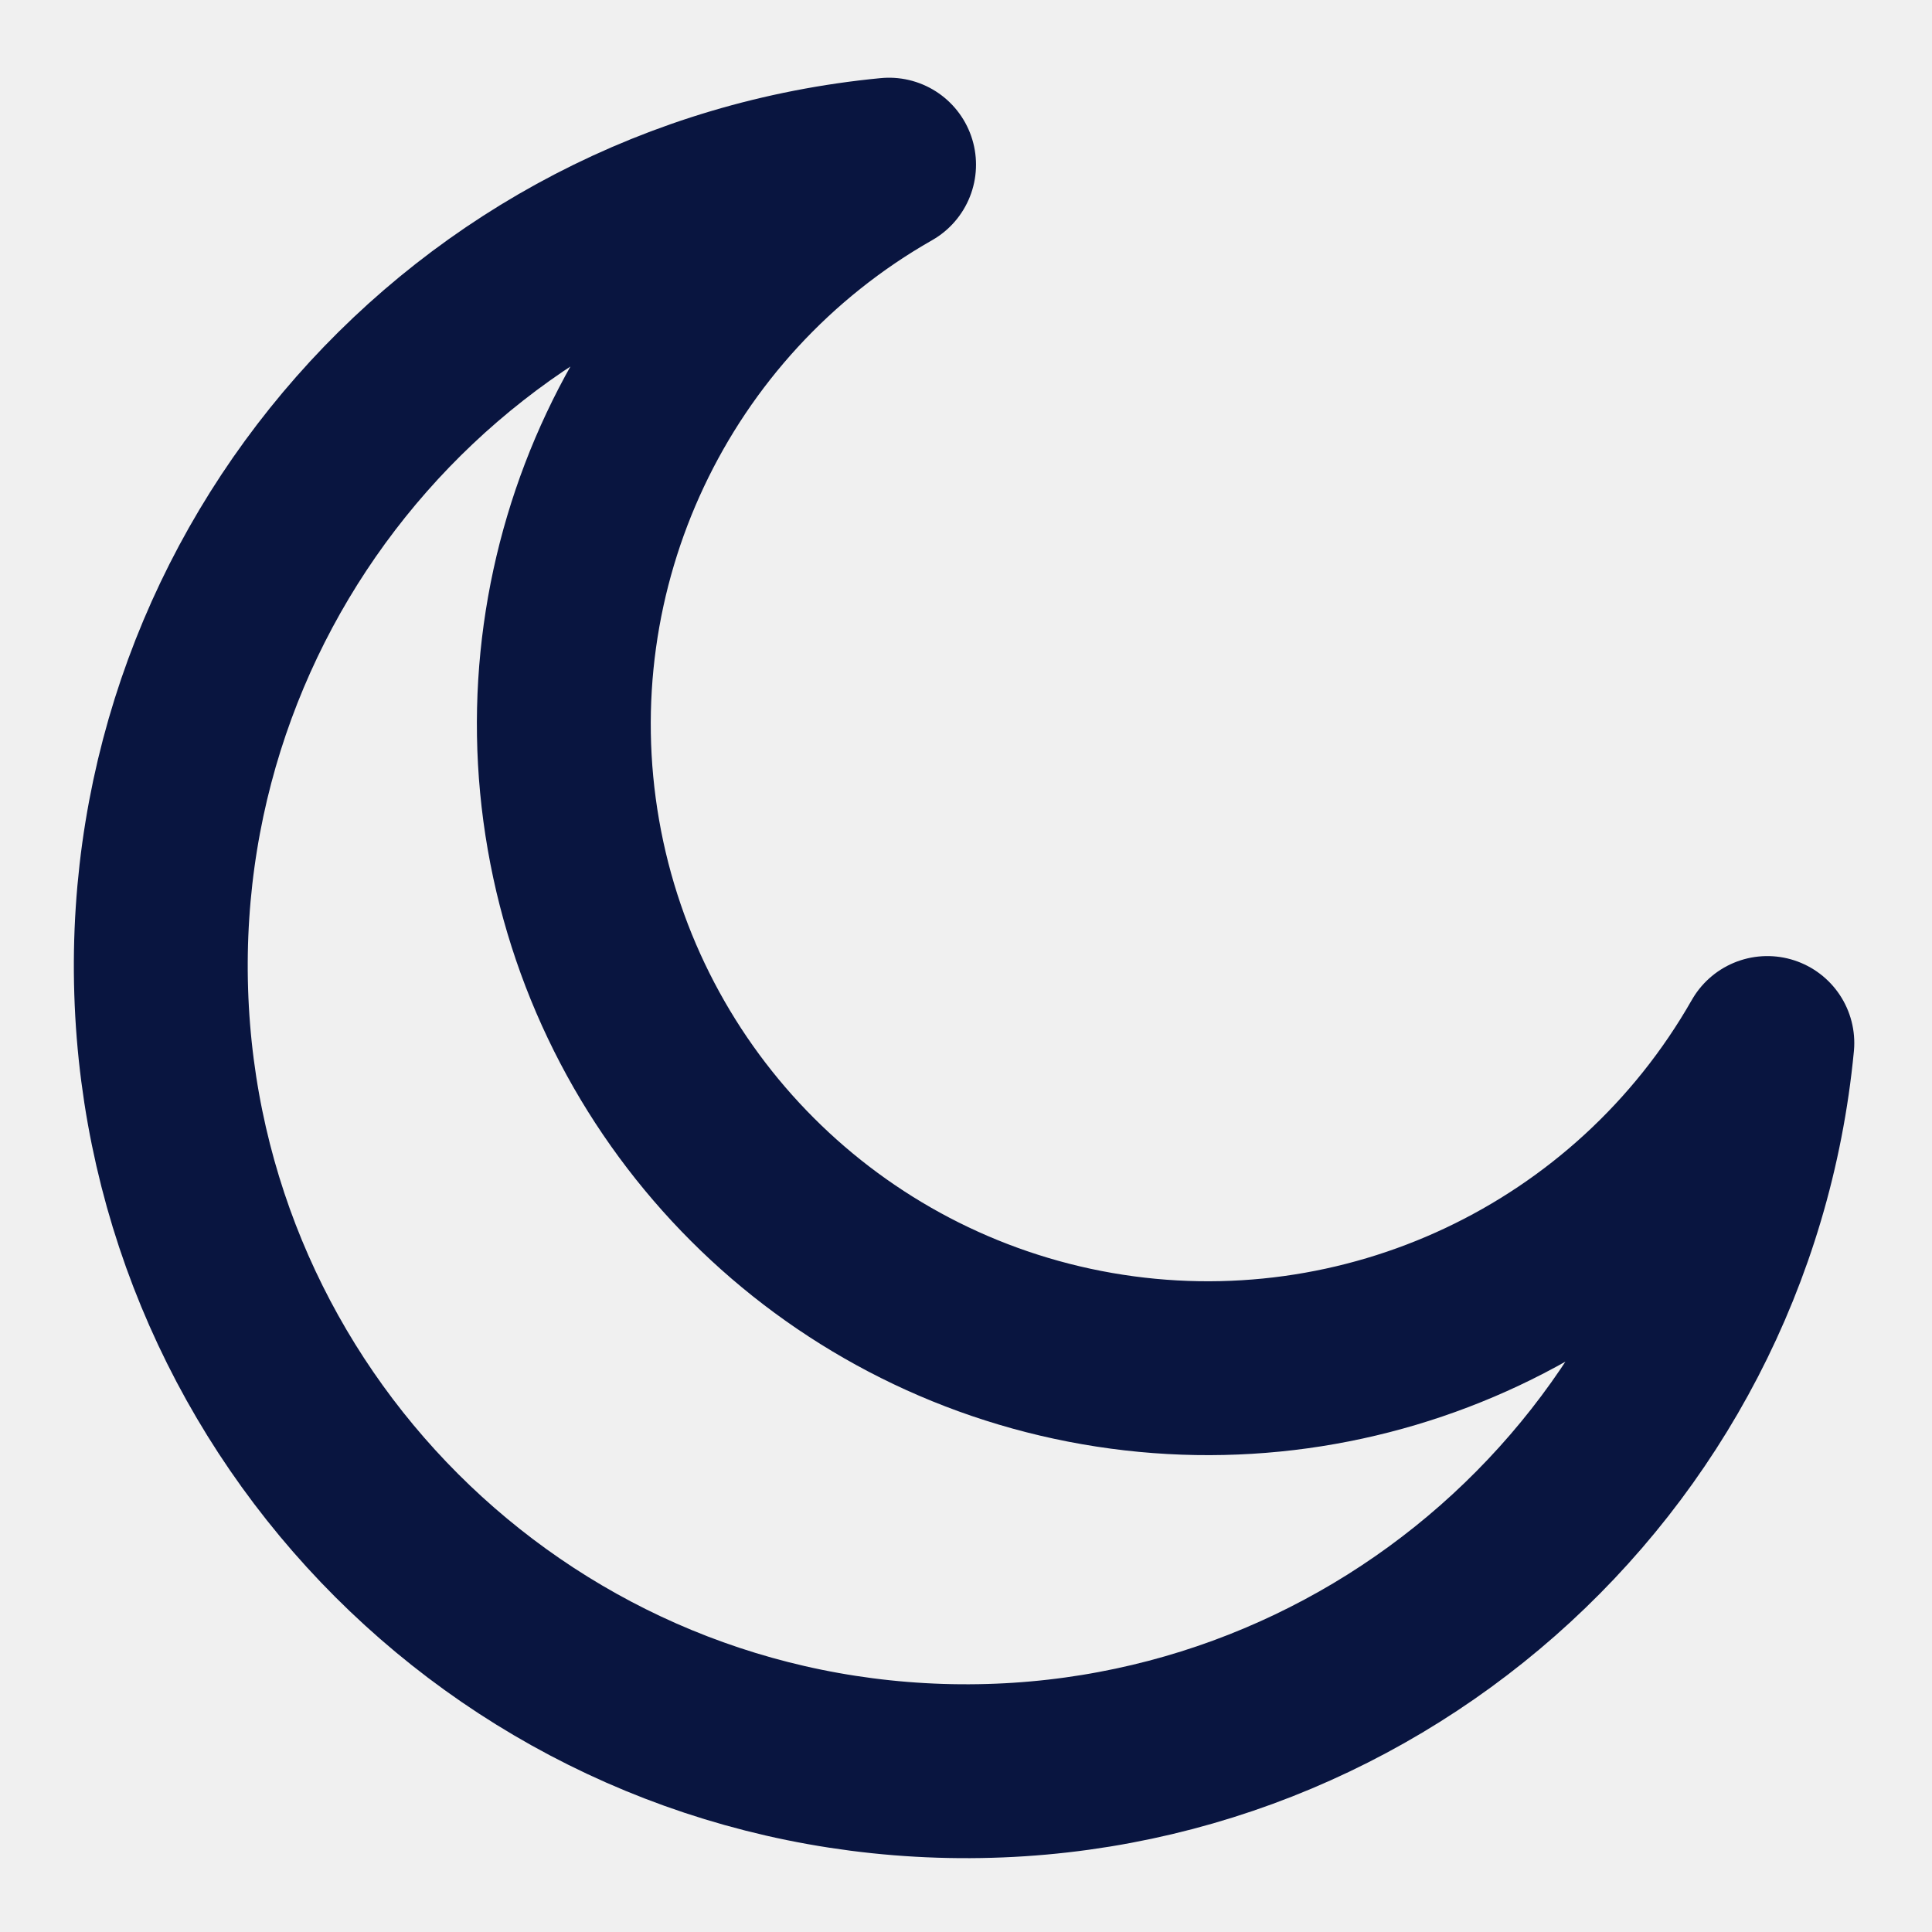
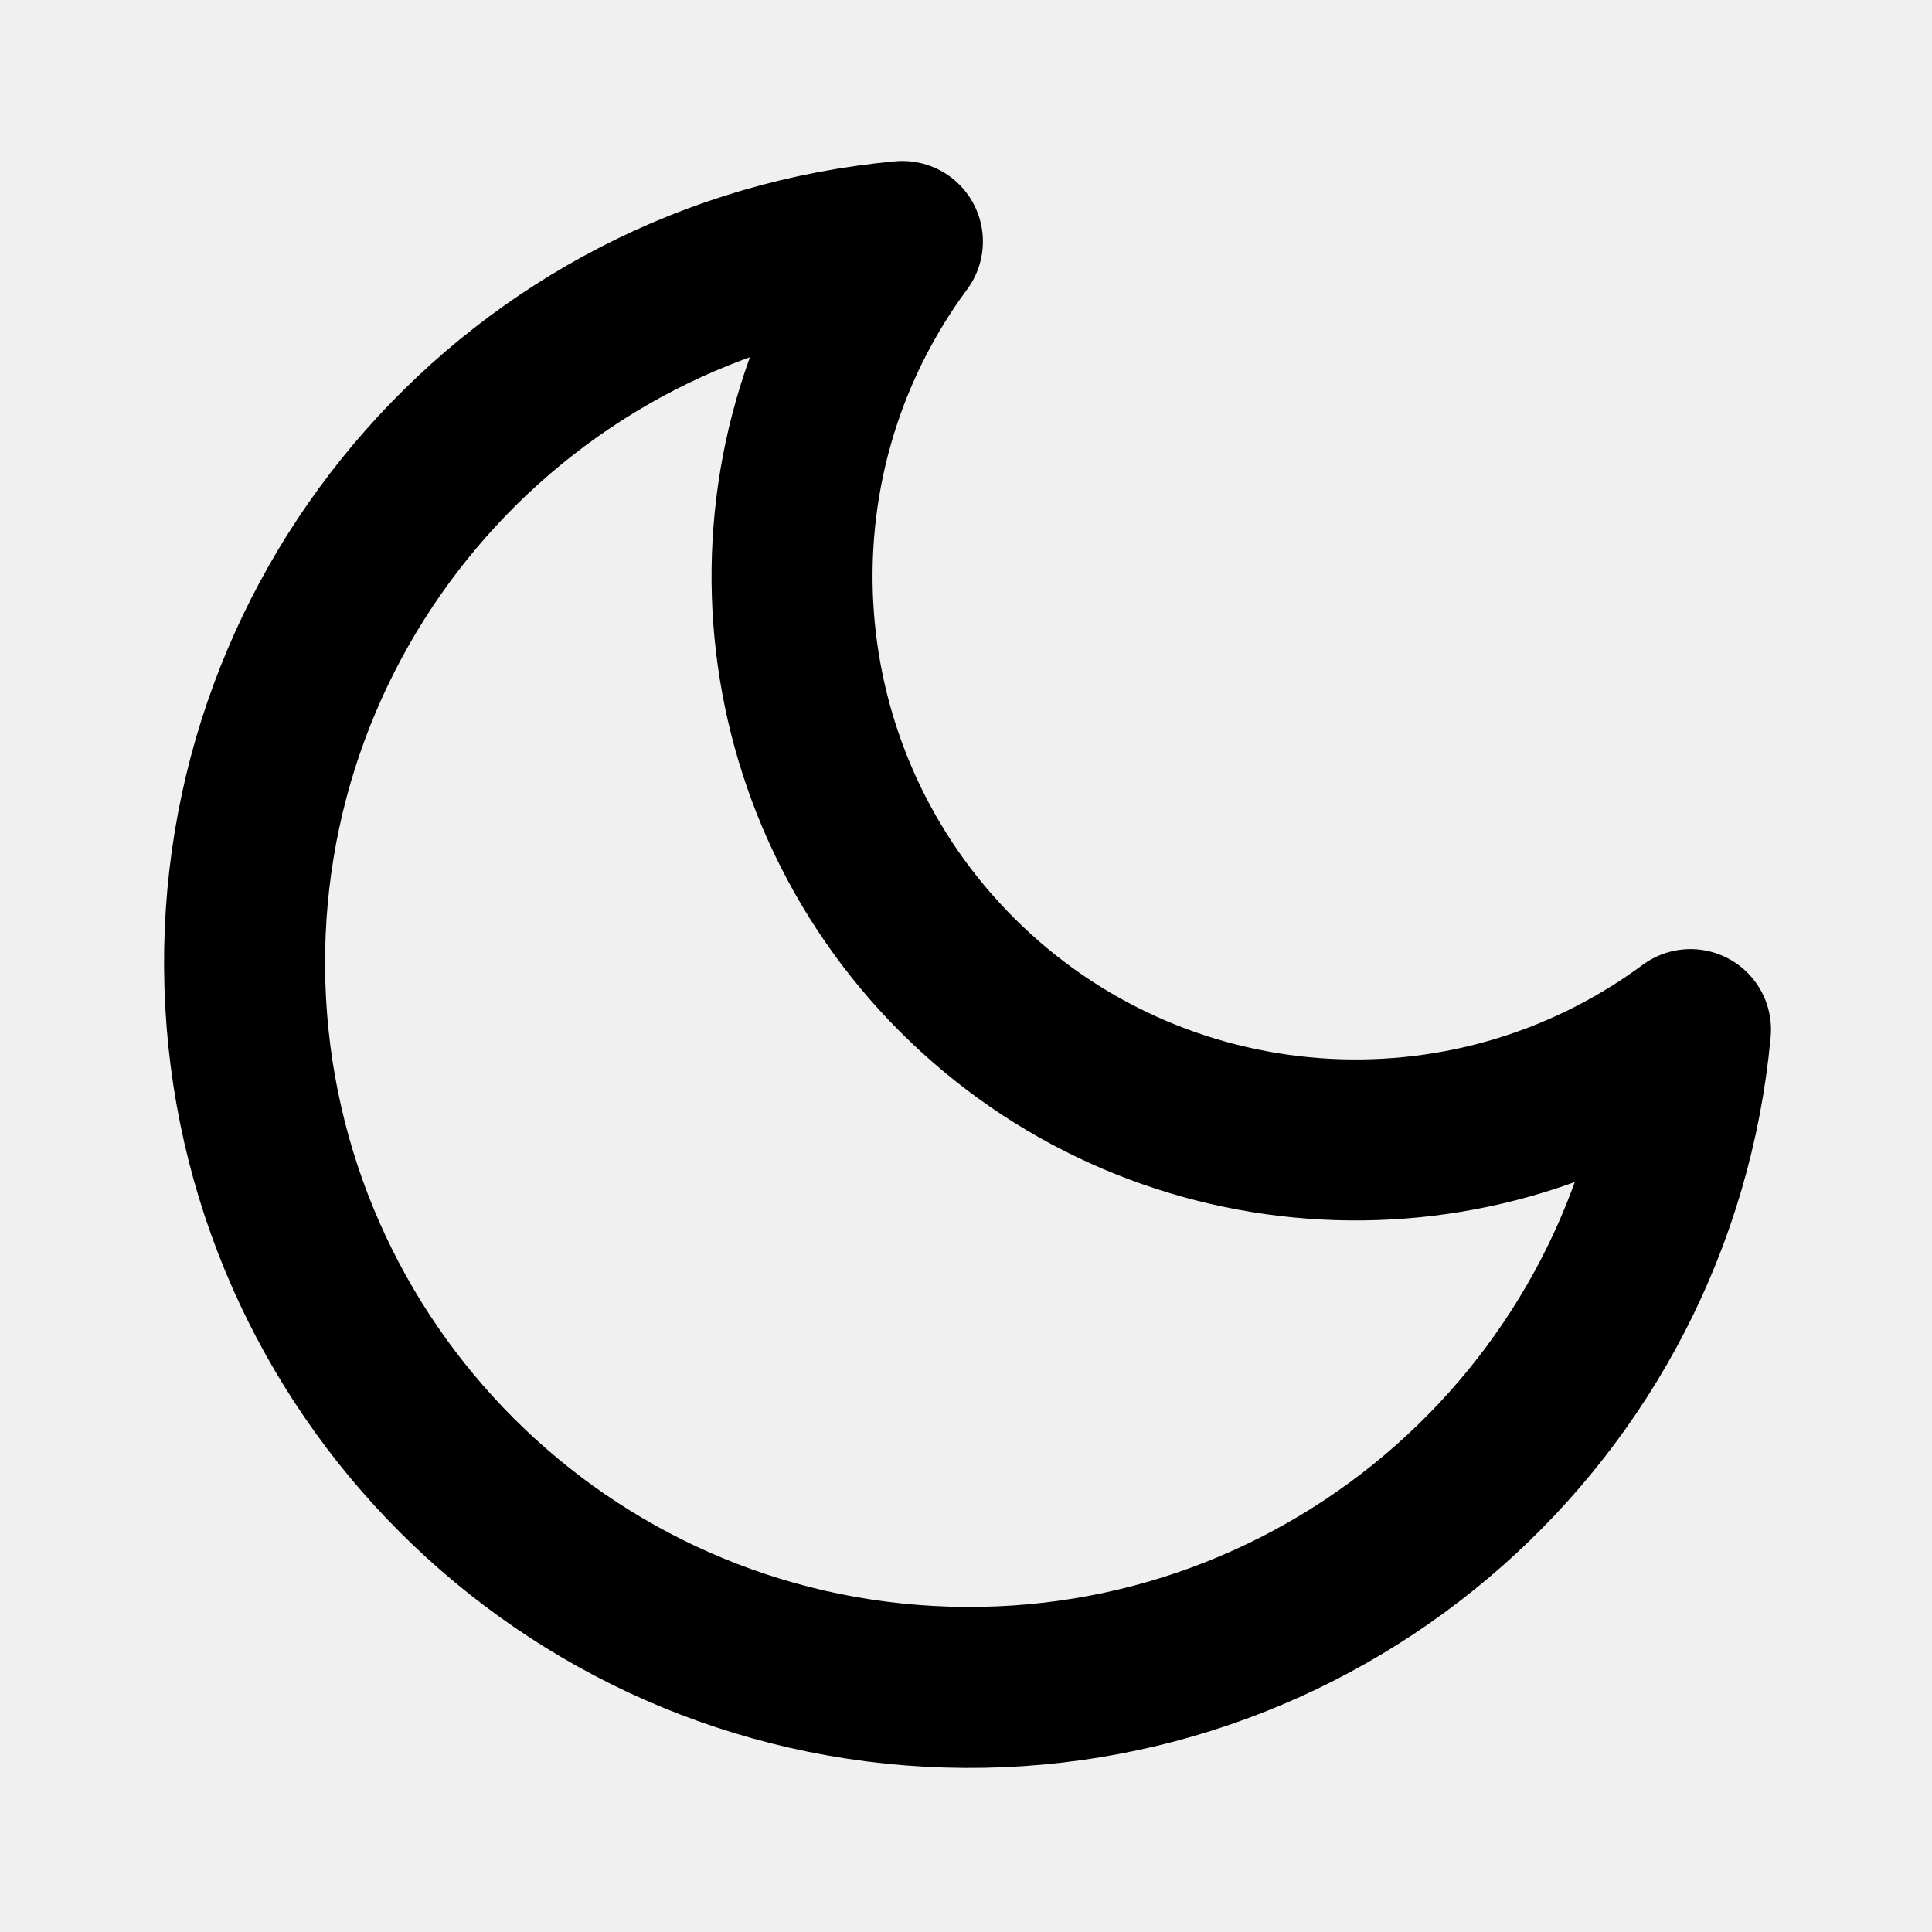
- <svg xmlns="http://www.w3.org/2000/svg" width="22" height="22" fill="none" viewBox="0 0 22 22">
-   <g clip-path="url(#a)">
-     <path stroke="#091540" stroke-linecap="round" stroke-linejoin="round" stroke-width="1.98" d="M20.125 11.877A7.333 7.333 0 1 1 10.124 1.875a9.168 9.168 0 1 0 10.001 10.002Z" />
-   </g>
-   <defs>
-     <clipPath id="a">
-       <path fill="#fff" d="M0 0h22v22H0z" />
-     </clipPath>
-   </defs>
+ <svg xmlns="http://www.w3.org/2000/svg" width="22" height="22" fill="none" viewBox="0 0 24 24" stroke="currentColor" stroke-width="2" stroke-linecap="round" stroke-linejoin="round">
+   <path d="M21 12.79A9 9 0 1 1 11.21 3 7 7 0 0 0 21 12.79z" />
</svg>
